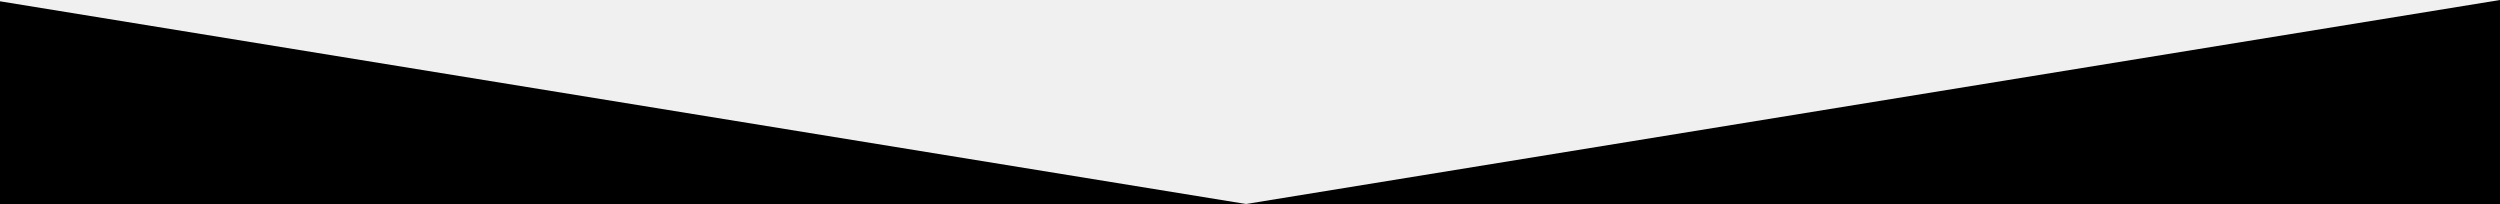
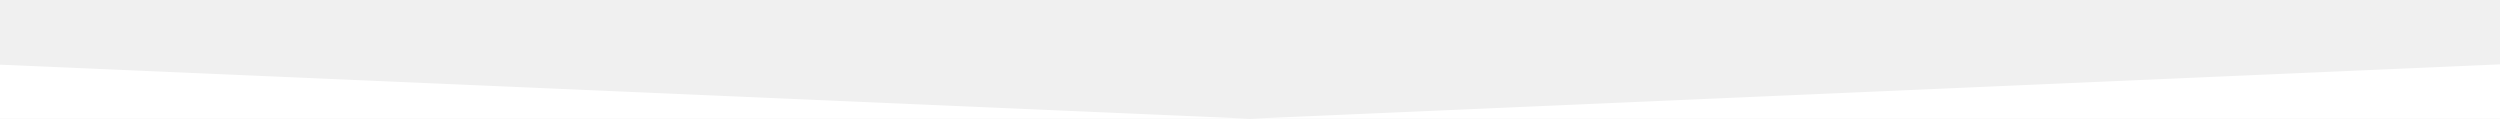
- <svg xmlns="http://www.w3.org/2000/svg" version="1.1" id="Layer_1" x="0px" y="0px" width="320px" height="26.111px" viewBox="440.469 30.889 320 26.111" enable-background="new 440.469 30.889 320 26.111" xml:space="preserve">
-   <polygon points="760.469,57 760.469,30.889 599.955,57" />
-   <polygon points="440.469,57 599.955,57 440.469,31.056" />
+ <svg xmlns="http://www.w3.org/2000/svg" version="1.1" id="Layer_1" x="0px" y="0px" width="1200px" height="57px" viewBox="0 0 1200 57" enable-background="new 0 0 1200 57" xml:space="preserve" preserveAspectRatio="none">
+   <polygon fill="#FFFFFF" points="1200,57 1200,30.889 599.955,57" />
+   <polygon fill="#FFFFFF" points="0,57 599.955,57 0,31.056" />
</svg>
